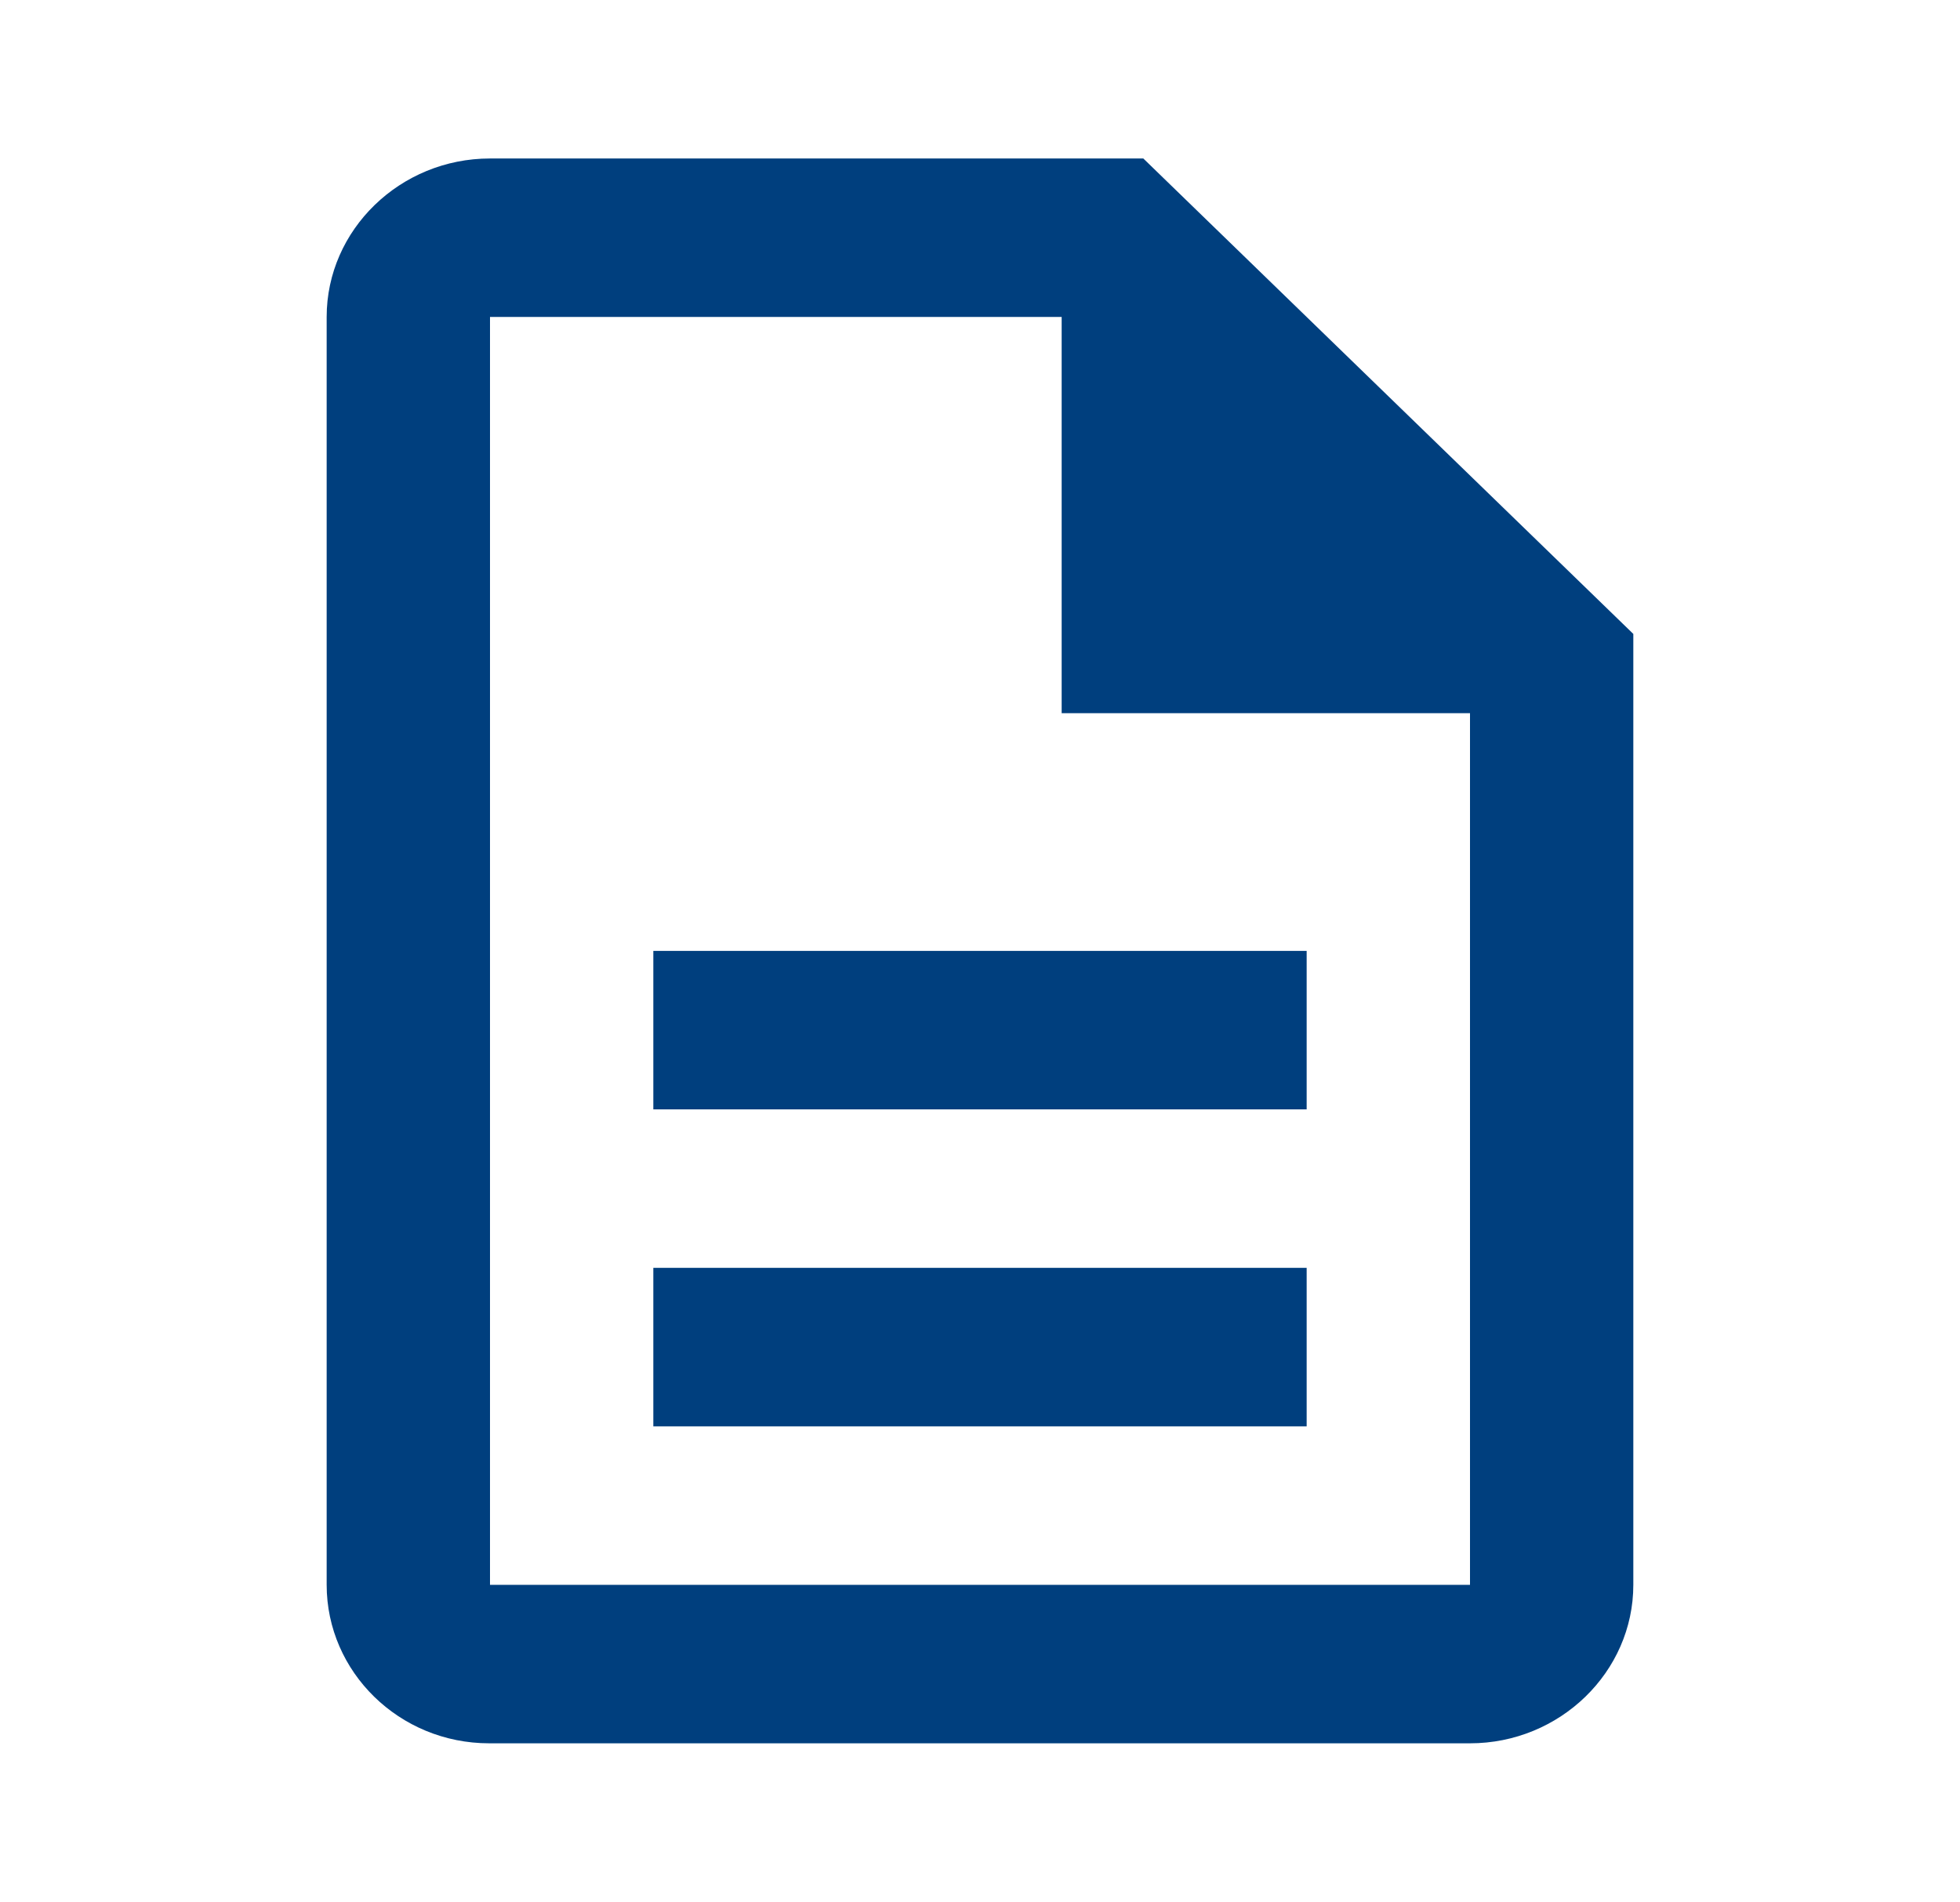
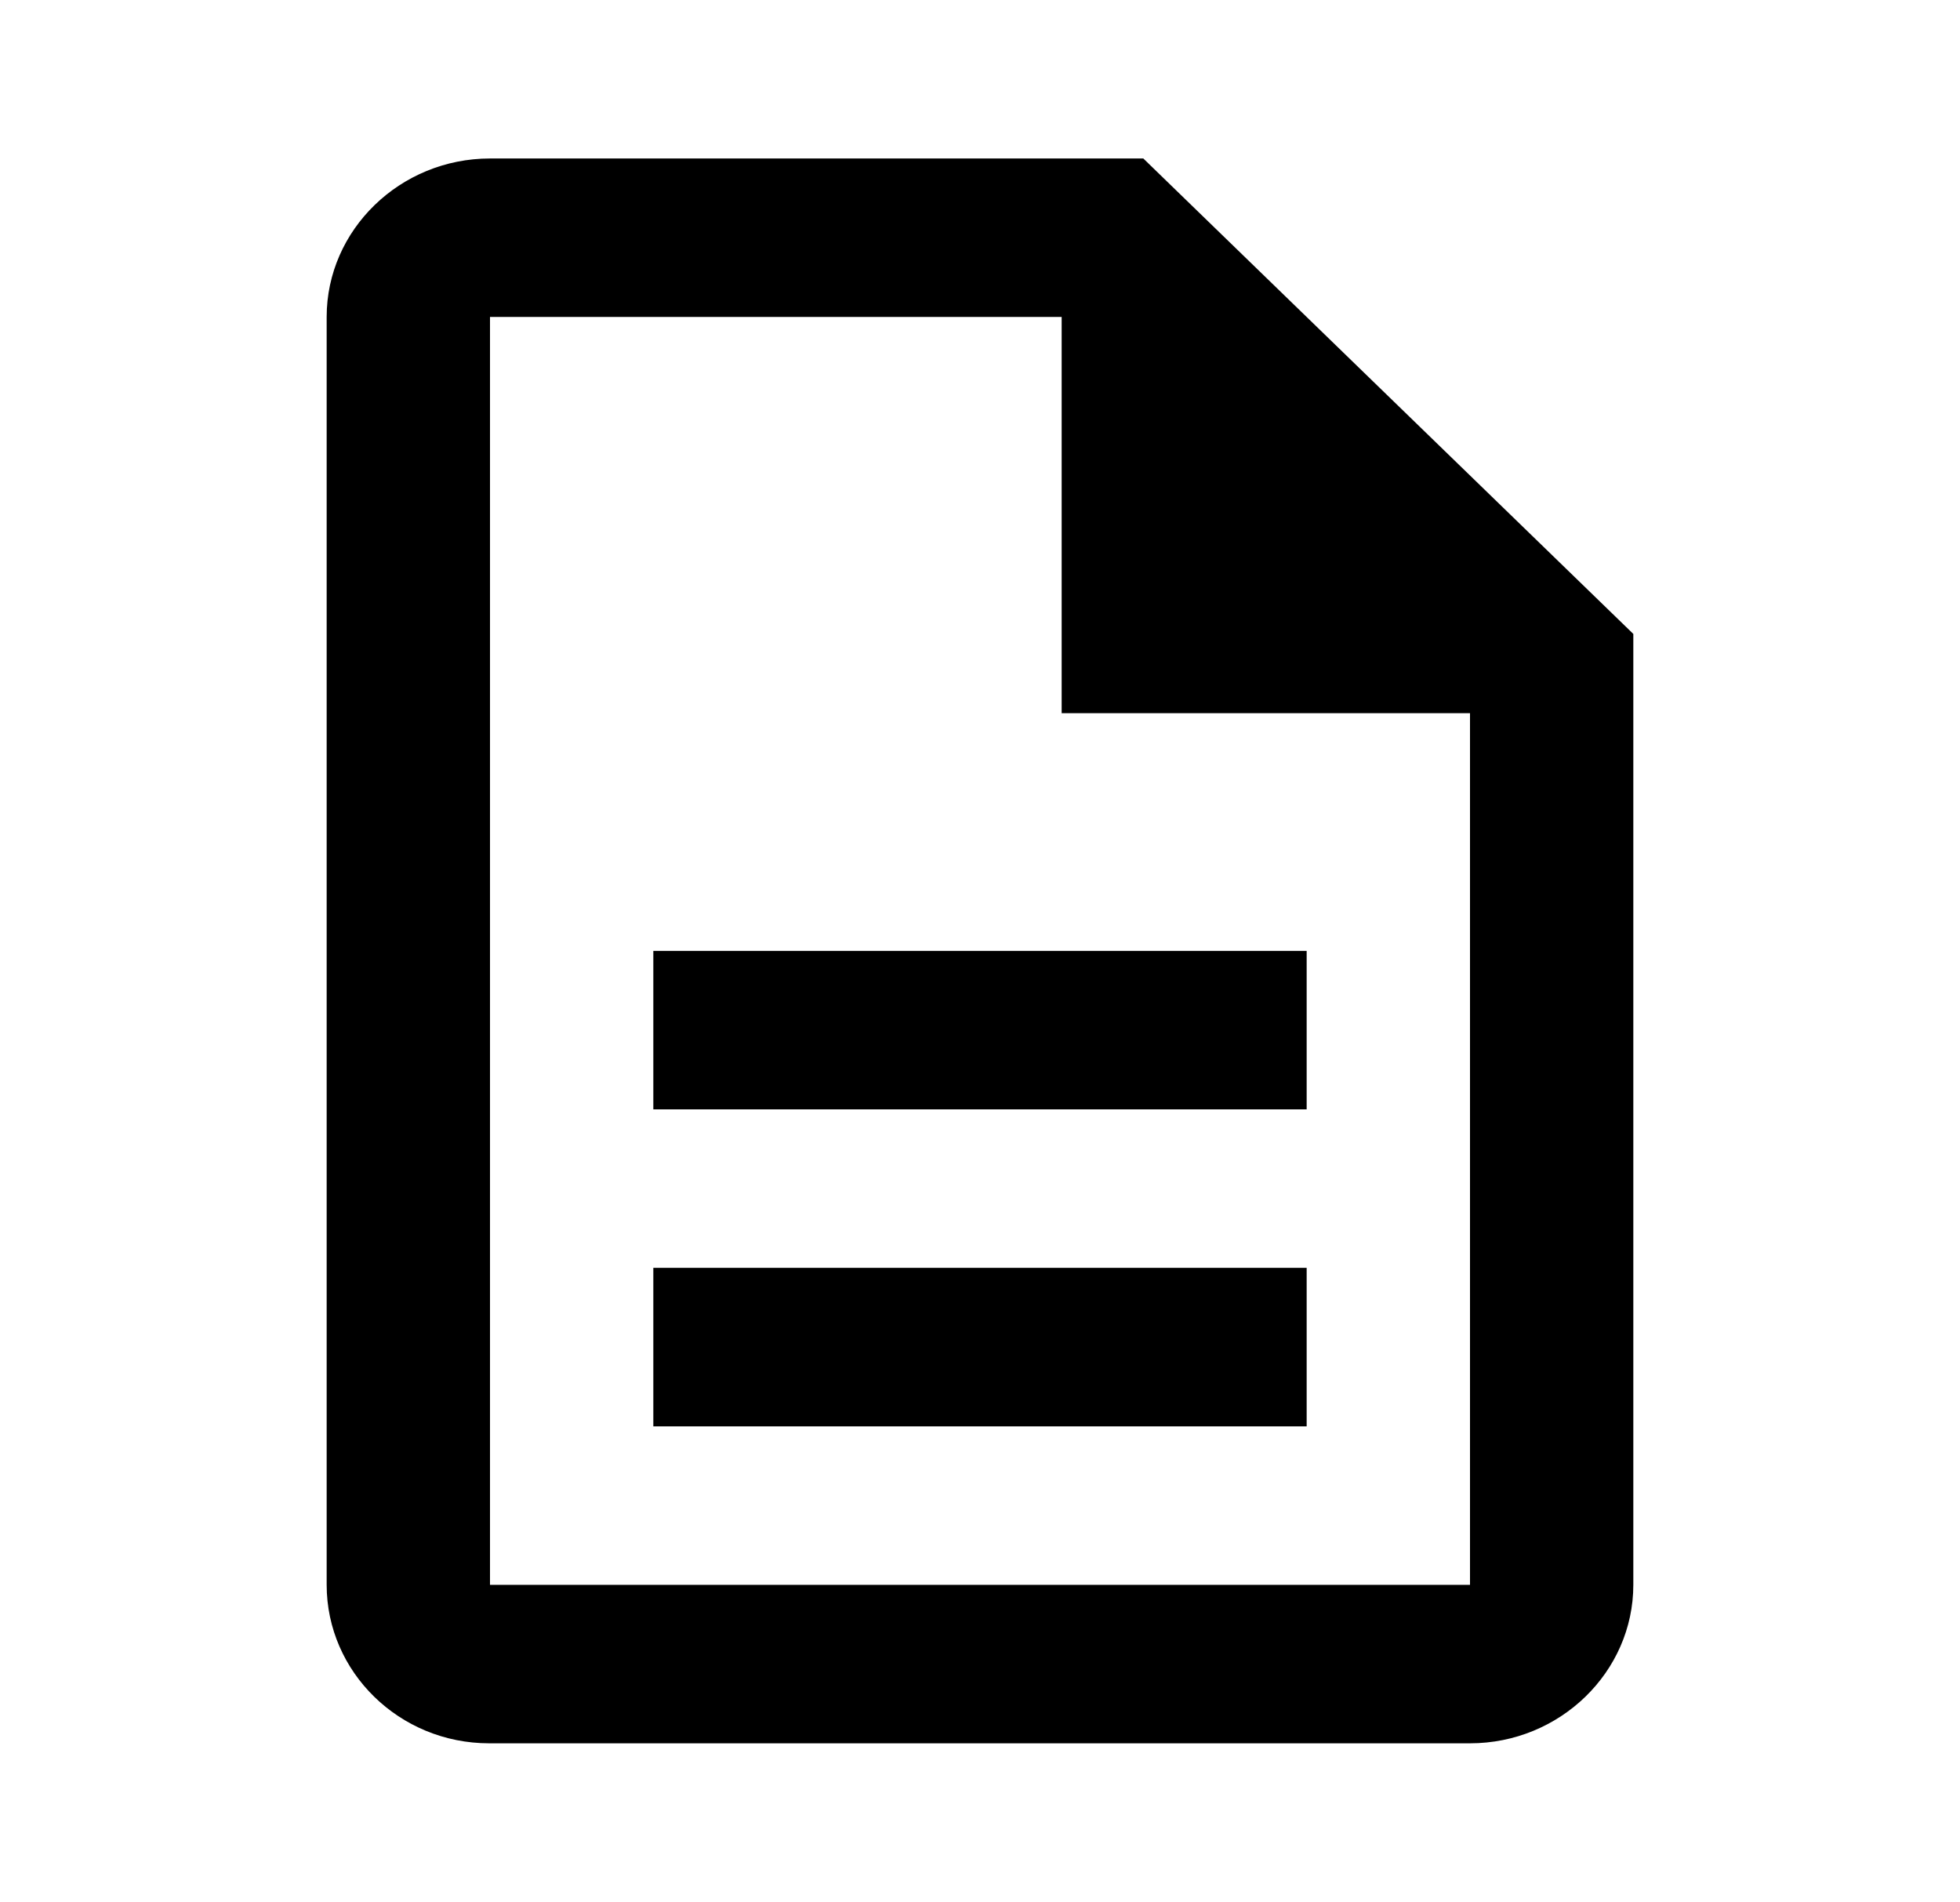
<svg xmlns="http://www.w3.org/2000/svg" width="101" height="98" viewBox="0 0 101 98" fill="none">
-   <path d="M33.666 65.333H67.333V73.5H33.666V65.333ZM33.666 49H67.333V57.167H33.666V49ZM58.916 8.167H25.25C20.62 8.167 16.833 11.842 16.833 16.333V81.667C16.833 86.158 20.578 89.833 25.208 89.833H75.75C80.379 89.833 84.166 86.158 84.166 81.667V32.667L58.916 8.167ZM75.75 81.667H25.25V16.333H54.708V36.75H75.75V81.667Z" fill="#003F7E" />
+   <path d="M33.666 65.333H67.333V73.5H33.666V65.333ZM33.666 49H67.333V57.167H33.666V49ZM58.916 8.167H25.25C20.62 8.167 16.833 11.842 16.833 16.333V81.667C16.833 86.158 20.578 89.833 25.208 89.833H75.75C80.379 89.833 84.166 86.158 84.166 81.667V32.667L58.916 8.167ZM75.75 81.667H25.25V16.333H54.708V36.75H75.75V81.667Z" fill="#000" />
</svg>
